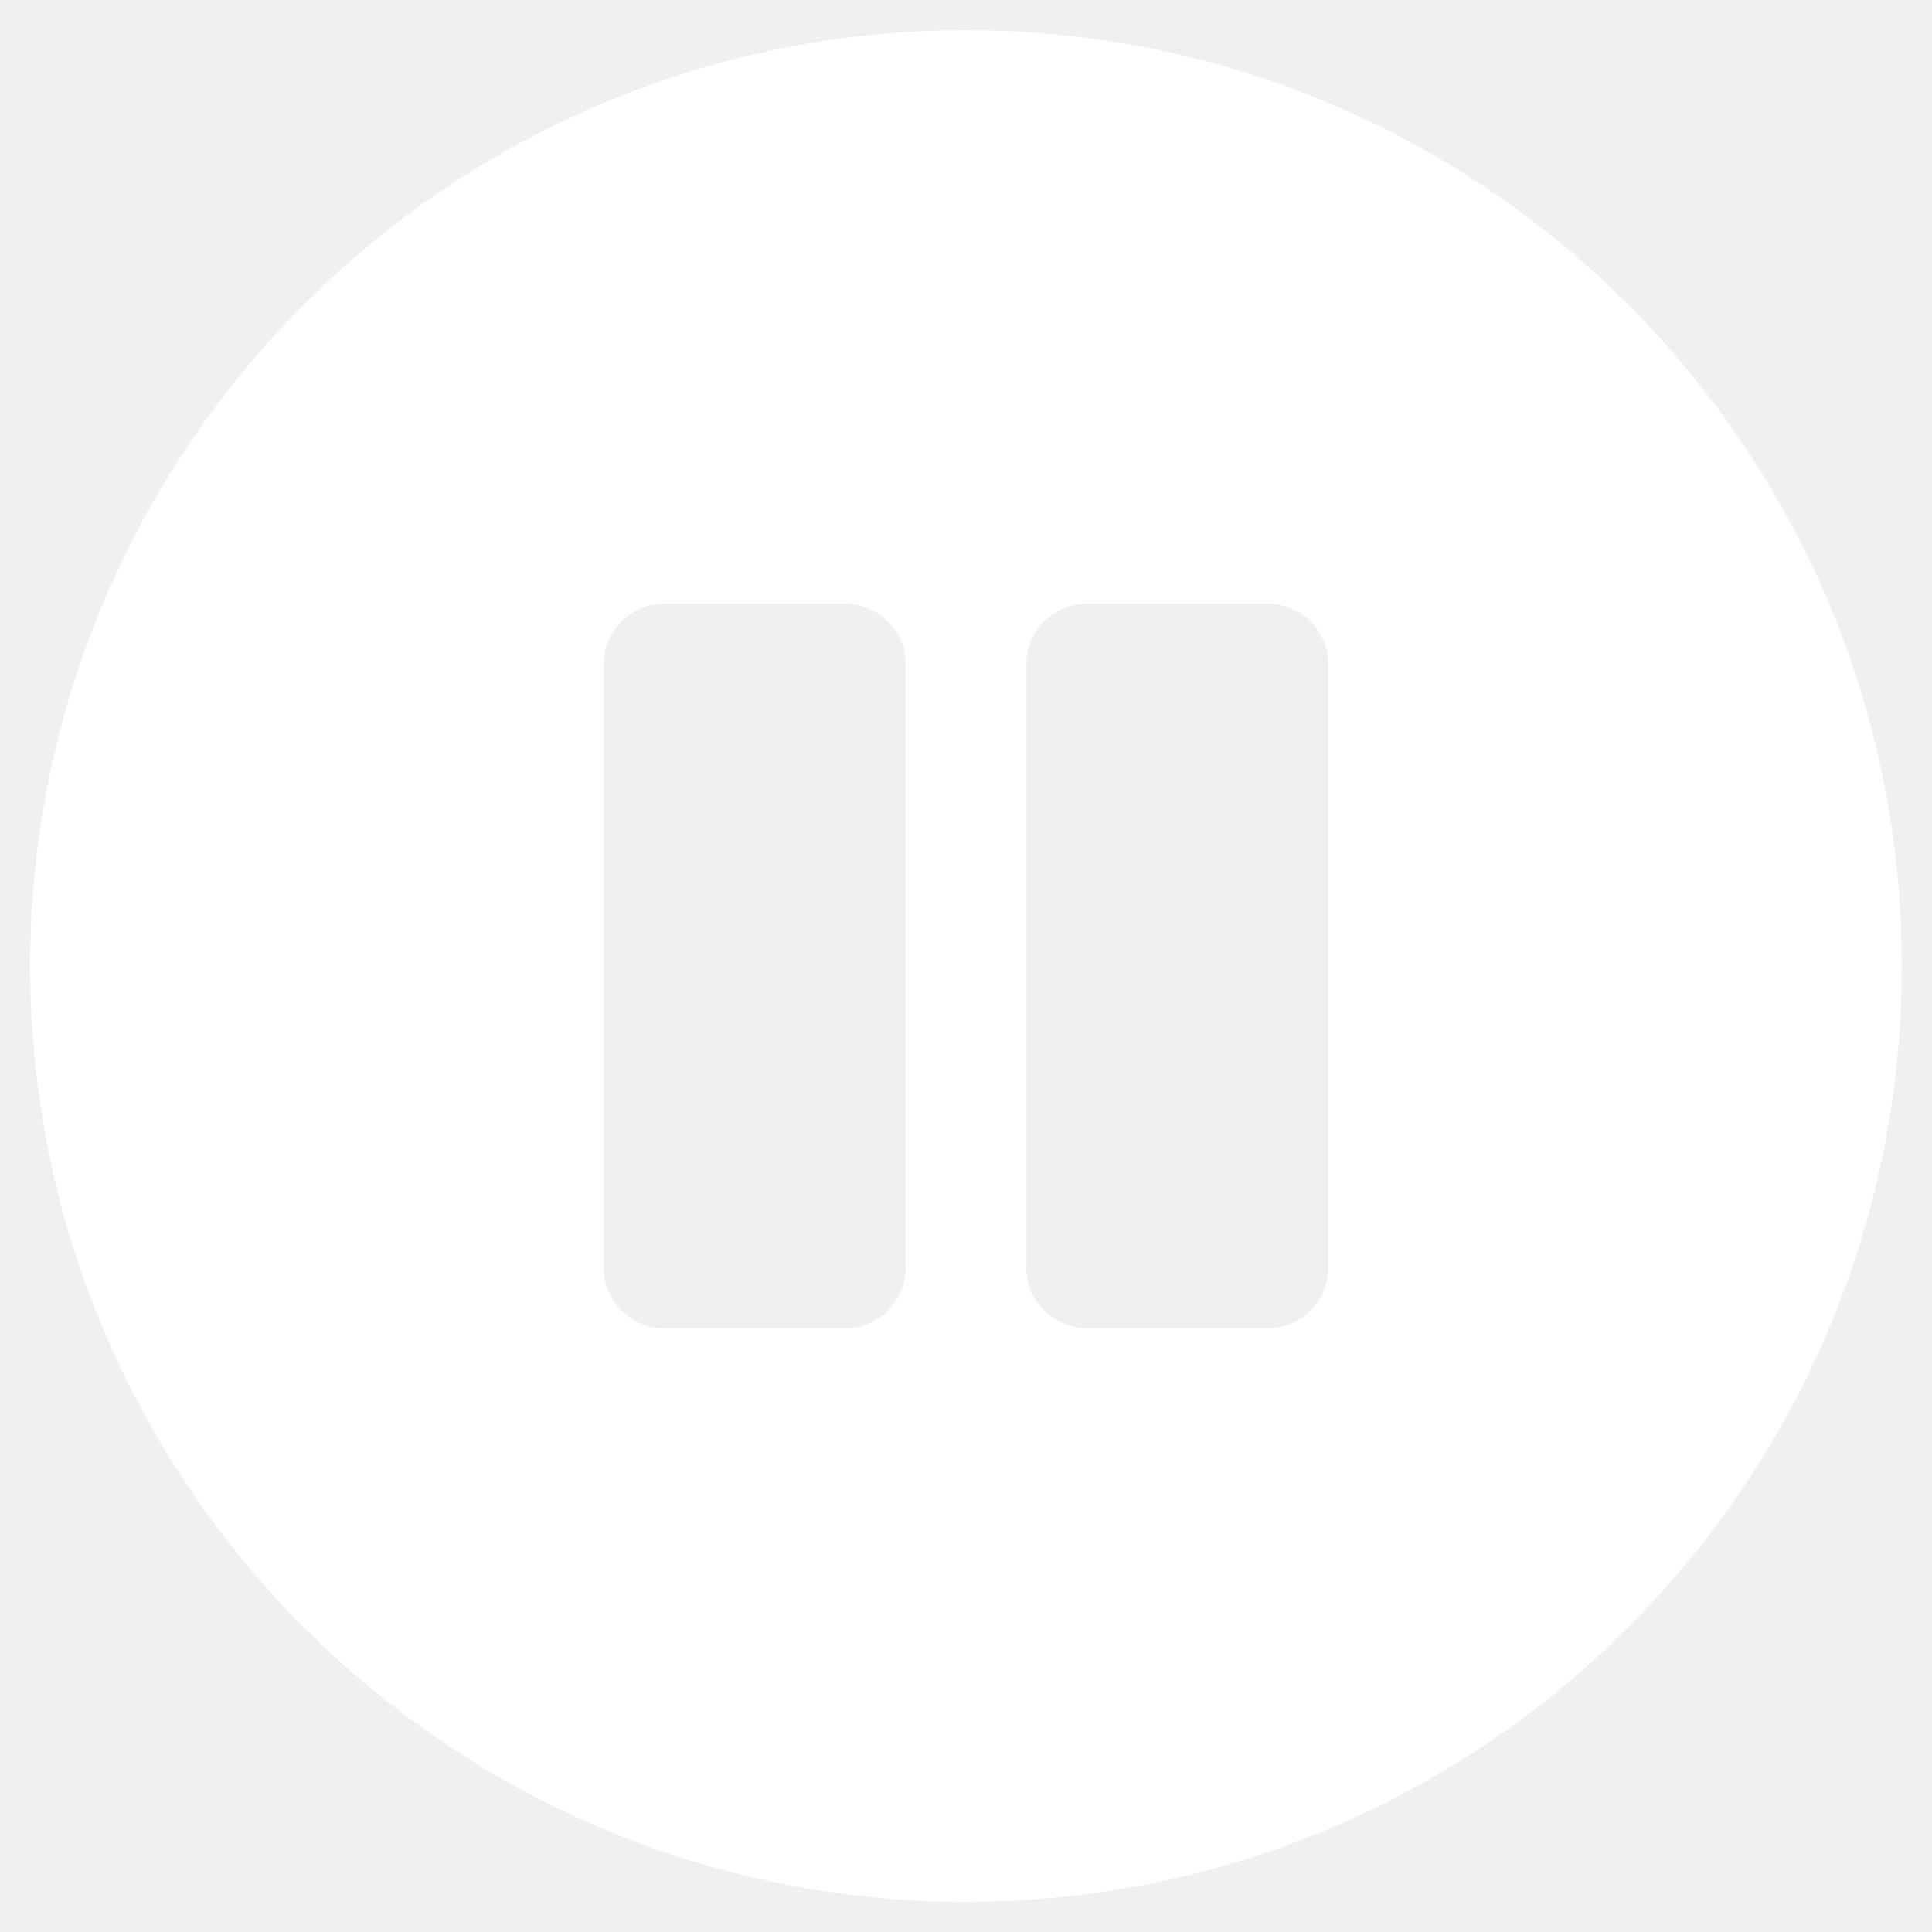
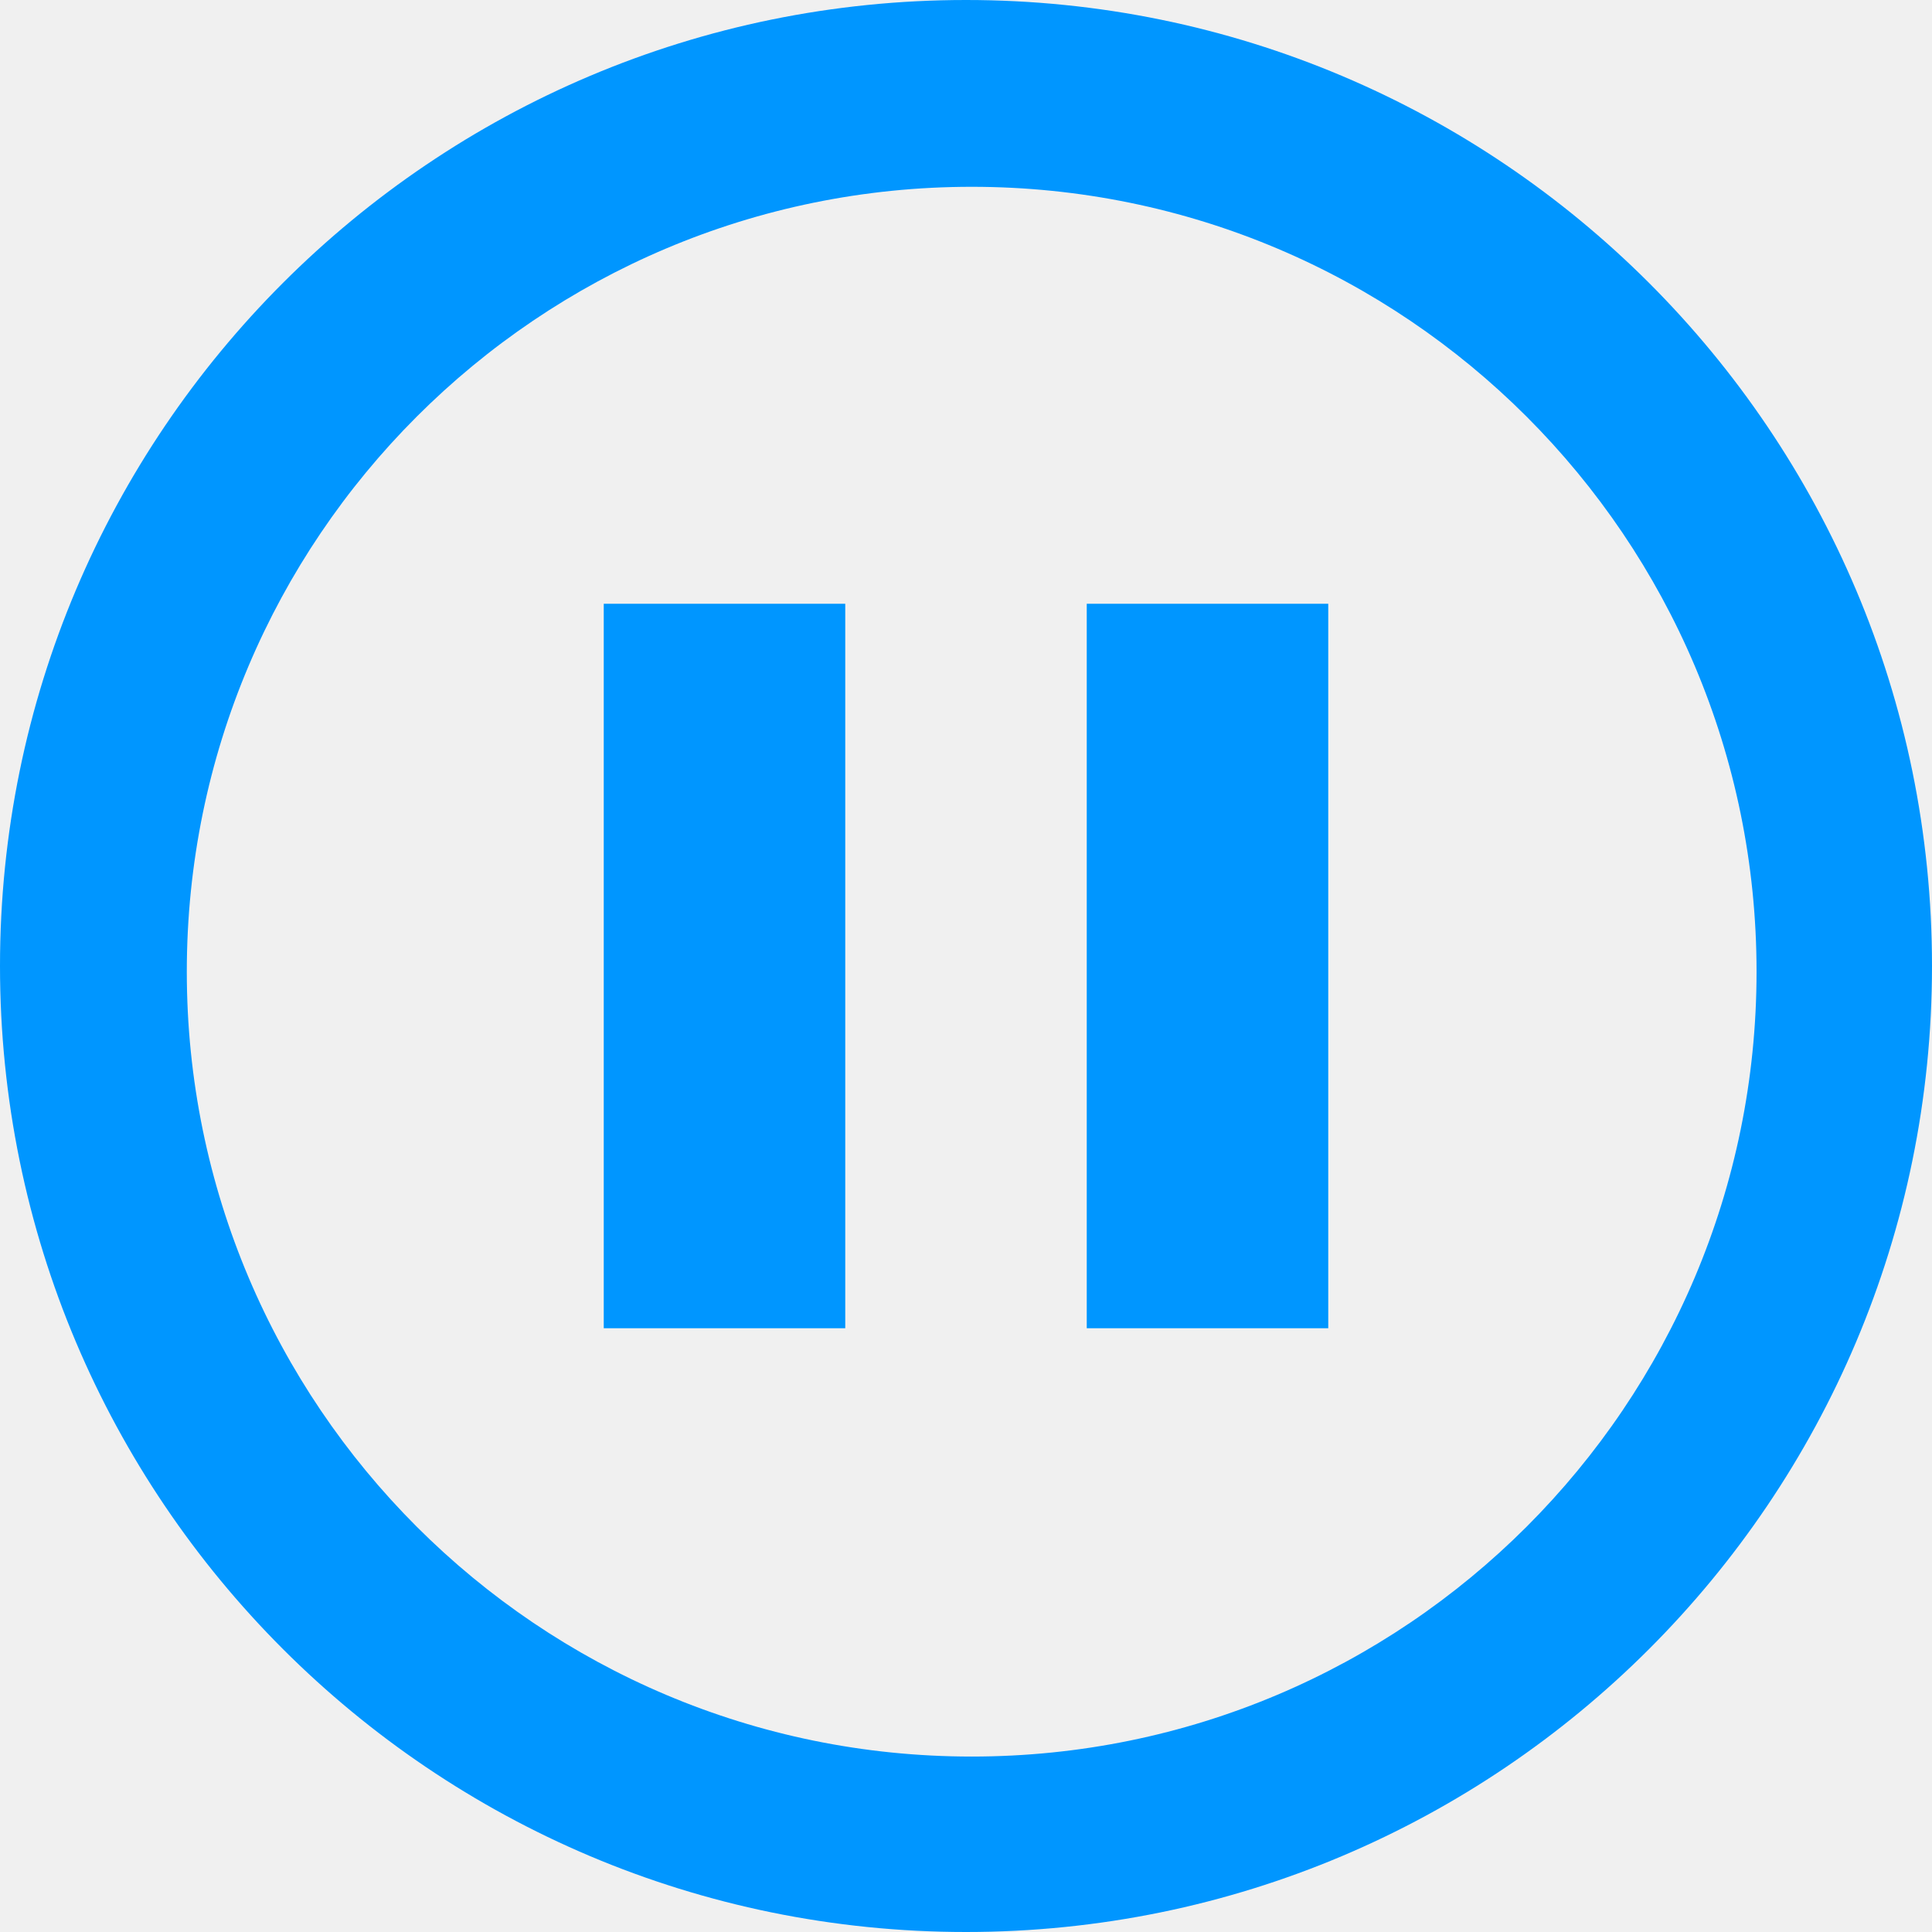
- <svg xmlns="http://www.w3.org/2000/svg" stroke="currentColor" fill="currentColor" stroke-width="0" viewBox="0 0 512 512" class="react-jinke-music-player-pause-icon" height="100px" width="100px">
-   <path fill="#FFF" d="M256 8C119 8 8 119 8 256s111 248 248 248 248-111 248-248S393 8 256 8zm-16 328c0 8.8-7.2 16-16 16h-48c-8.8 0-16-7.2-16-16V176c0-8.8 7.2-16 16-16h48c8.8 0 16 7.2 16 16v160zm112 0c0 8.8-7.2 16-16 16h-48c-8.8 0-16-7.2-16-16V176c0-8.8 7.2-16 16-16h48c8.8 0 16 7.2 16 16v160z" />
+ <svg xmlns="http://www.w3.org/2000/svg" t="1745243226567" class="icon" viewBox="0 0 1024 1024" version="1.1" p-id="4502" width="200" height="200">
+   <path d="M512 1024A512 512 0 1 1 512 0a512 512 0 0 1 0 1024z m3.008-92.992a416 416 0 1 0 0-832 416 416 0 0 0 0 832zM320 320h128v384H320V320z m256 0h128v384H576V320z" fill="#0096FF" p-id="4503" />
</svg>
